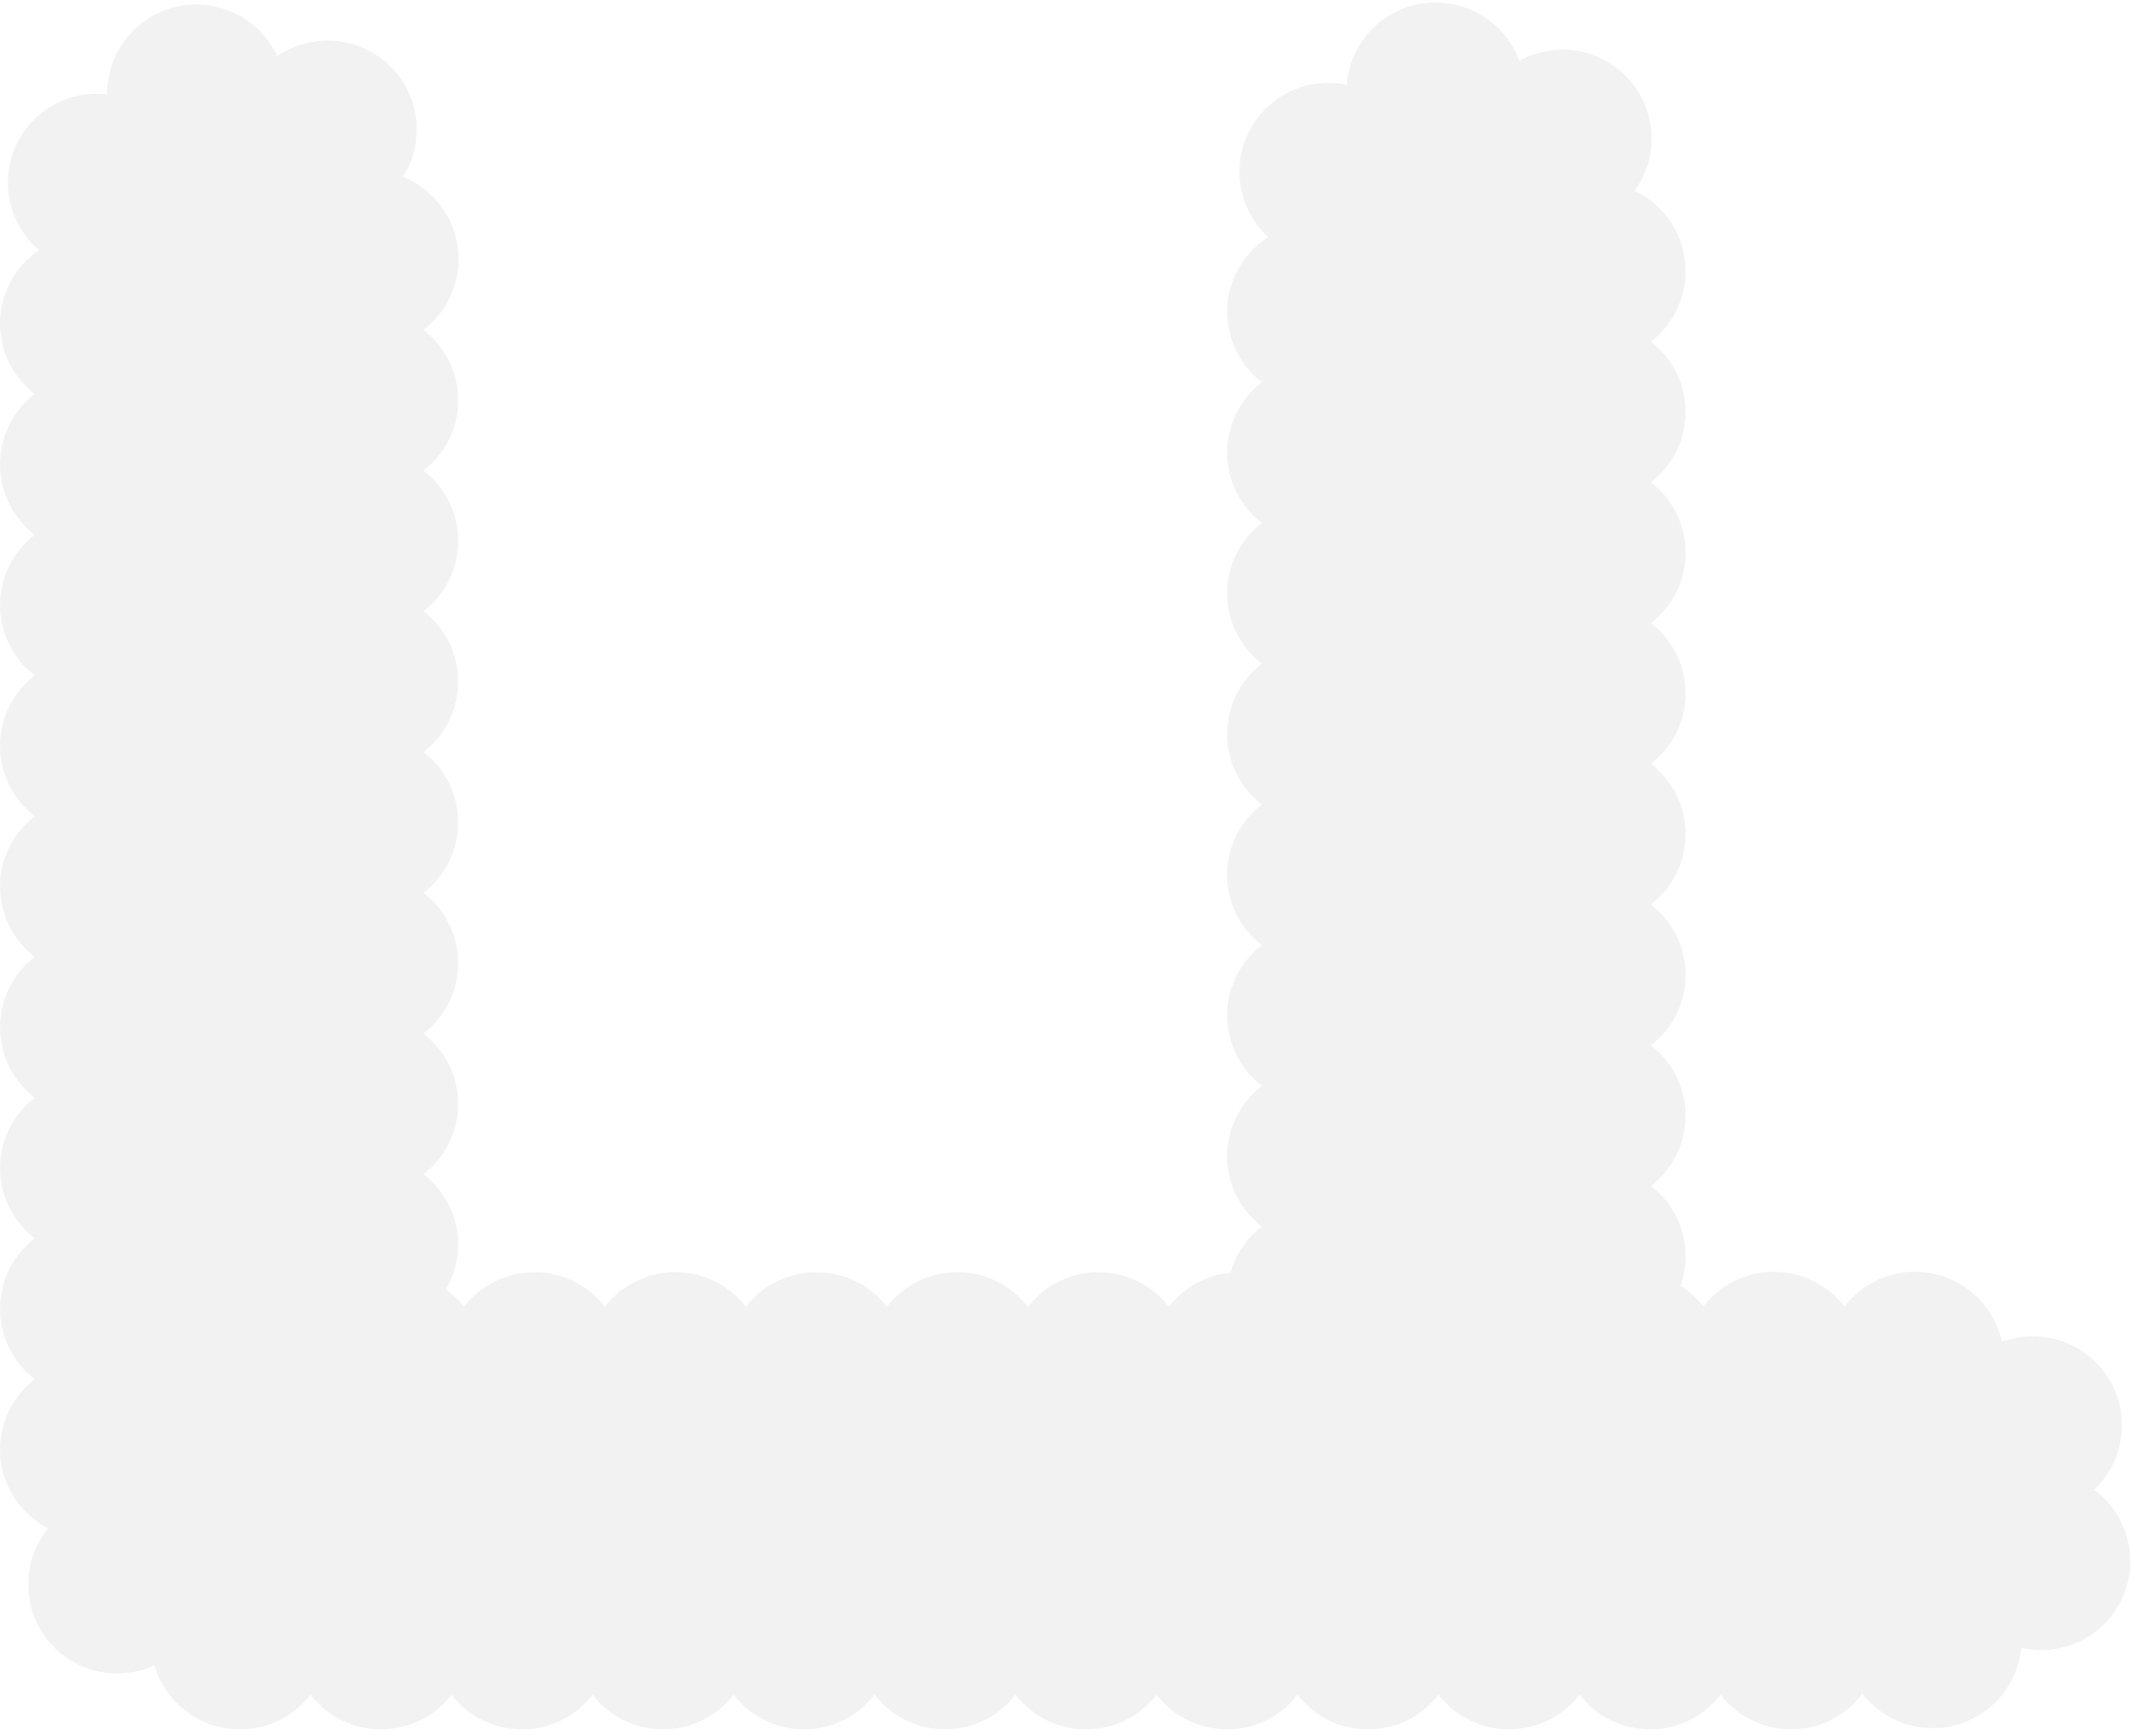
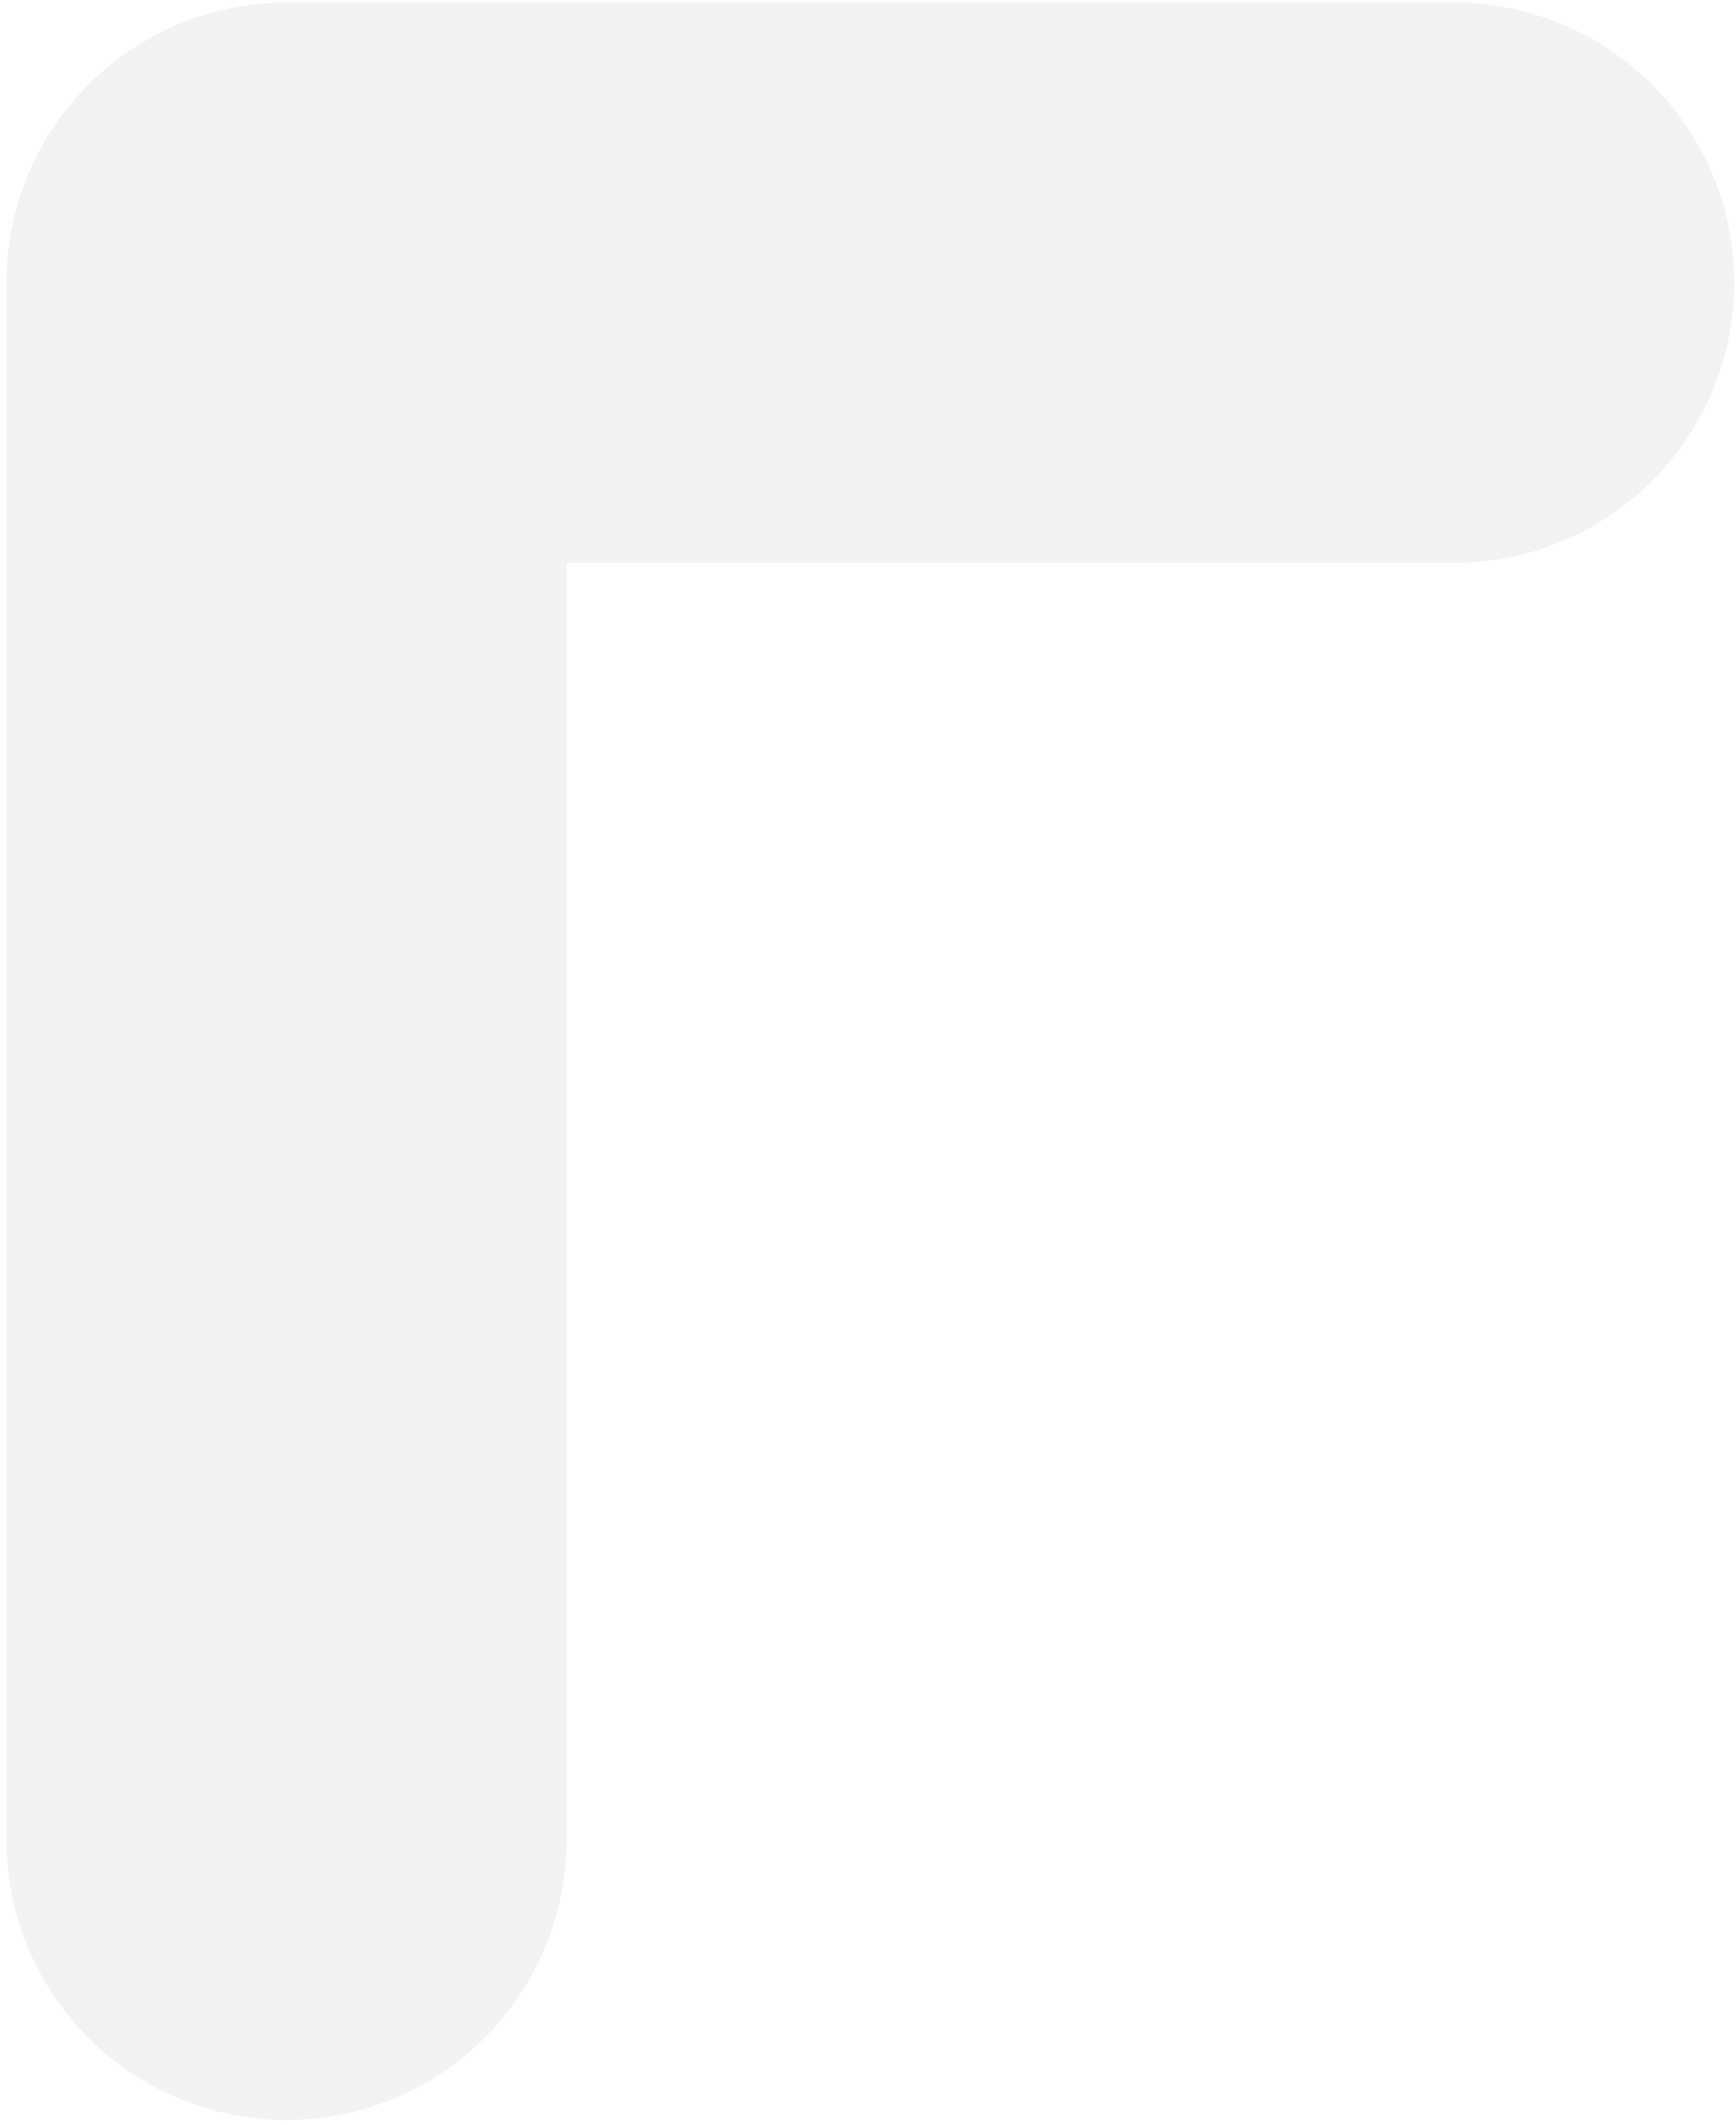
- <svg xmlns="http://www.w3.org/2000/svg" width="343" height="279" viewBox="0 0 343 279" fill="none">
-   <path d="M336.601 239.489C338.992 237.222 340.527 234.201 340.946 230.936C341.365 227.67 340.642 224.361 338.9 221.565C337.158 218.77 334.503 216.66 331.383 215.593C328.263 214.525 324.87 214.564 321.776 215.703C321.198 213.041 319.87 210.599 317.948 208.666C316.026 206.732 313.591 205.387 310.928 204.789C308.266 204.192 305.488 204.366 302.922 205.292C300.356 206.218 298.108 207.857 296.444 210.016C295.11 208.283 293.394 206.88 291.429 205.914C289.465 204.948 287.304 204.445 285.114 204.445C282.924 204.445 280.764 204.948 278.799 205.914C276.835 206.88 275.119 208.283 273.784 210.016C272.764 208.701 271.523 207.572 270.116 206.679C271.12 203.847 271.199 200.771 270.343 197.891C269.487 195.011 267.739 192.476 265.35 190.649C267.086 189.317 268.493 187.604 269.46 185.643C270.428 183.682 270.931 181.525 270.931 179.34C270.931 177.154 270.428 174.997 269.46 173.036C268.493 171.075 267.086 169.363 265.35 168.03C267.086 166.698 268.493 164.984 269.46 163.023C270.428 161.061 270.931 158.904 270.931 156.718C270.931 154.531 270.428 152.374 269.46 150.413C268.493 148.451 267.086 146.738 265.35 145.405C267.086 144.073 268.493 142.36 269.46 140.399C270.428 138.438 270.931 136.282 270.931 134.096C270.931 131.91 270.428 129.753 269.46 127.792C268.493 125.831 267.086 124.119 265.35 122.787C267.086 121.454 268.493 119.74 269.46 117.779C270.428 115.817 270.931 113.66 270.931 111.474C270.931 109.287 270.428 107.13 269.46 105.169C268.493 103.207 267.086 101.494 265.35 100.161C267.086 98.829 268.493 97.116 269.46 95.155C270.428 93.195 270.931 91.038 270.931 88.852C270.931 86.666 270.428 84.51 269.46 82.549C268.493 80.588 267.086 78.875 265.35 77.543C267.086 76.21 268.493 74.497 269.46 72.535C270.428 70.574 270.931 68.416 270.931 66.23C270.931 64.044 270.428 61.886 269.46 59.925C268.493 57.964 267.086 56.25 265.35 54.917C267.293 53.425 268.819 51.459 269.782 49.208C270.744 46.958 271.111 44.498 270.847 42.065C270.583 39.632 269.698 37.307 268.275 35.315C266.852 33.322 264.94 31.727 262.722 30.684C264.639 28.052 265.598 24.846 265.442 21.596C265.286 18.346 264.023 15.246 261.863 12.809C259.703 10.372 256.774 8.743 253.561 8.193C250.348 7.643 247.043 8.203 244.192 9.782C243.067 6.716 240.924 4.127 238.12 2.445C235.315 0.763 232.019 0.09 228.779 0.537C225.538 0.984 222.549 2.525 220.307 4.903C218.065 7.281 216.706 10.353 216.456 13.609C213.388 12.971 210.195 13.354 207.367 14.701C204.539 16.048 202.231 18.284 200.798 21.066C199.366 23.848 198.887 27.022 199.435 30.102C199.983 33.182 201.528 35.997 203.834 38.116C201.9 39.35 200.293 41.031 199.148 43.016C198.003 45.001 197.353 47.233 197.255 49.521C197.156 51.81 197.612 54.089 198.582 56.165C199.552 58.24 201.009 60.053 202.83 61.448C201.091 62.779 199.682 64.492 198.713 66.453C197.744 68.415 197.239 70.573 197.239 72.76C197.239 74.948 197.744 77.106 198.713 79.067C199.682 81.029 201.091 82.742 202.83 84.073C201.091 85.404 199.683 87.116 198.713 89.077C197.744 91.038 197.239 93.195 197.239 95.382C197.239 97.569 197.744 99.727 198.713 101.688C199.683 103.649 201.091 105.361 202.83 106.691C201.091 108.023 199.682 109.735 198.713 111.697C197.744 113.659 197.239 115.817 197.239 118.004C197.239 120.192 197.744 122.35 198.713 124.311C199.682 126.273 201.091 127.986 202.83 129.317C201.091 130.647 199.683 132.36 198.713 134.321C197.744 136.282 197.239 138.439 197.239 140.626C197.239 142.813 197.744 144.97 198.713 146.932C199.683 148.893 201.091 150.605 202.83 151.935C201.091 153.266 199.682 154.979 198.713 156.941C197.744 158.903 197.239 161.061 197.239 163.248C197.239 165.435 197.744 167.593 198.713 169.555C199.682 171.517 201.091 173.23 202.83 174.561C201.091 175.891 199.683 177.603 198.713 179.564C197.744 181.526 197.239 183.683 197.239 185.87C197.239 188.057 197.744 190.214 198.713 192.175C199.683 194.136 201.091 195.849 202.83 197.179C200.394 199.04 198.622 201.632 197.775 204.574C195.838 204.77 193.961 205.359 192.26 206.304C190.558 207.25 189.069 208.533 187.882 210.074C186.547 208.341 184.83 206.937 182.865 205.971C180.9 205.005 178.739 204.503 176.549 204.503C174.358 204.503 172.197 205.005 170.232 205.971C168.267 206.937 166.551 208.341 165.215 210.074C163.881 208.341 162.165 206.937 160.2 205.971C158.236 205.005 156.075 204.503 153.885 204.503C151.695 204.503 149.535 205.005 147.57 205.971C145.606 206.937 143.89 208.341 142.555 210.074C141.22 208.341 139.504 206.937 137.538 205.971C135.573 205.005 133.412 204.503 131.222 204.503C129.031 204.503 126.87 205.005 124.905 205.971C122.94 206.937 121.224 208.341 119.888 210.074C118.554 208.341 116.838 206.937 114.873 205.971C112.909 205.005 110.748 204.503 108.558 204.503C106.369 204.503 104.208 205.005 102.243 205.971C100.279 206.937 98.563 208.341 97.229 210.074C95.893 208.341 94.177 206.937 92.212 205.971C90.247 205.005 88.085 204.503 85.895 204.503C83.705 204.503 81.543 205.005 79.578 205.971C77.613 206.937 75.897 208.341 74.561 210.074C73.734 209.014 72.762 208.075 71.673 207.284C73.44 204.289 74.047 200.752 73.382 197.34C72.718 193.928 70.825 190.876 68.063 188.76C69.799 187.428 71.205 185.715 72.173 183.755C73.14 181.794 73.644 179.637 73.644 177.451C73.644 175.265 73.14 173.109 72.173 171.148C71.205 169.187 69.799 167.474 68.063 166.142C69.799 164.809 71.205 163.096 72.173 161.134C73.141 159.173 73.644 157.016 73.644 154.829C73.644 152.643 73.141 150.486 72.173 148.524C71.205 146.563 69.799 144.849 68.063 143.516C69.799 142.184 71.205 140.47 72.173 138.509C73.141 136.547 73.644 134.39 73.644 132.204C73.644 130.017 73.141 127.86 72.173 125.899C71.205 123.937 69.799 122.224 68.063 120.891C69.799 119.559 71.205 117.846 72.173 115.885C73.14 113.924 73.644 111.768 73.644 109.582C73.644 107.396 73.14 105.239 72.173 103.278C71.205 101.318 69.799 99.605 68.063 98.273C69.799 96.94 71.205 95.226 72.173 93.265C73.141 91.303 73.644 89.146 73.644 86.96C73.644 84.773 73.141 82.616 72.173 80.655C71.205 78.693 69.799 76.98 68.063 75.647C69.799 74.315 71.205 72.602 72.173 70.641C73.14 68.681 73.644 66.524 73.644 64.338C73.644 62.152 73.14 59.995 72.173 58.035C71.205 56.074 69.799 54.361 68.063 53.029C70.073 51.502 71.643 49.471 72.612 47.143C73.582 44.815 73.917 42.272 73.583 39.772C73.25 37.273 72.259 34.906 70.712 32.912C69.166 30.919 67.118 29.369 64.777 28.421C66.533 25.638 67.273 22.335 66.873 19.07C66.473 15.805 64.957 12.777 62.58 10.498C60.204 8.219 57.112 6.828 53.828 6.56C50.544 6.292 47.267 7.162 44.551 9.025C43.177 6.057 40.825 3.649 37.888 2.203C34.95 0.756 31.605 0.358 28.409 1.076C25.214 1.793 22.361 3.583 20.328 6.146C18.294 8.708 17.202 11.889 17.233 15.159C14.186 14.803 11.105 15.435 8.445 16.96C5.785 18.485 3.686 20.823 2.458 23.63C1.229 26.436 0.937 29.561 1.624 32.546C2.311 35.531 3.94 38.216 6.272 40.206C4.4 41.475 2.856 43.169 1.767 45.149C0.679 47.129 0.076 49.339 0.009 51.596C-0.058 53.854 0.413 56.095 1.382 58.136C2.352 60.177 3.792 61.959 5.586 63.336C3.849 64.669 2.443 66.382 1.475 68.344C0.508 70.305 0.004 72.463 0.004 74.649C0.004 76.835 0.508 78.993 1.475 80.954C2.443 82.915 3.849 84.629 5.586 85.962C3.849 87.294 2.443 89.007 1.475 90.967C0.508 92.928 0.004 95.085 0.004 97.271C0.004 99.457 0.508 101.613 1.475 103.574C2.443 105.535 3.849 107.248 5.586 108.58C3.849 109.913 2.443 111.626 1.475 113.588C0.508 115.549 0.004 117.706 0.004 119.893C0.004 122.079 0.508 124.236 1.475 126.198C2.443 128.159 3.849 129.872 5.586 131.205C3.849 132.538 2.443 134.25 1.475 136.211C0.508 138.172 0.004 140.329 0.004 142.515C0.004 144.7 0.508 146.857 1.475 148.818C2.443 150.779 3.849 152.492 5.586 153.824C3.849 155.157 2.443 156.87 1.475 158.831C0.508 160.793 0.004 162.95 0.004 165.136C0.004 167.323 0.508 169.48 1.475 171.442C2.443 173.403 3.849 175.116 5.586 176.449C3.849 177.782 2.443 179.495 1.475 181.457C0.508 183.418 0.004 185.576 0.004 187.762C0.004 189.948 0.508 192.106 1.475 194.067C2.443 196.028 3.849 197.742 5.586 199.075C3.849 200.407 2.443 202.12 1.475 204.08C0.508 206.041 0.004 208.198 0.004 210.384C0.004 212.57 0.508 214.726 1.475 216.687C2.443 218.648 3.849 220.361 5.586 221.693C3.678 223.159 2.172 225.082 1.207 227.284C0.242 229.485 -0.151 231.894 0.065 234.288C0.281 236.681 1.099 238.982 2.443 240.976C3.786 242.97 5.613 244.593 7.752 245.695C5.709 248.199 4.575 251.319 4.536 254.548C4.496 257.776 5.553 260.923 7.534 263.476C9.516 266.028 12.304 267.836 15.446 268.605C18.588 269.373 21.898 269.057 24.837 267.708C25.576 270.24 27.004 272.519 28.961 274.291C30.918 276.064 33.328 277.261 35.925 277.75C38.522 278.238 41.204 278 43.673 277.061C46.143 276.122 48.303 274.519 49.916 272.429C51.251 274.162 52.966 275.566 54.931 276.532C56.895 277.498 59.056 278 61.246 278C63.436 278 65.596 277.498 67.561 276.532C69.525 275.566 71.241 274.162 72.576 272.429C73.911 274.162 75.628 275.566 77.593 276.532C79.558 277.498 81.719 278 83.909 278C86.1 278 88.261 277.498 90.226 276.532C92.191 275.566 93.907 274.162 95.243 272.429C96.577 274.162 98.293 275.566 100.258 276.532C102.222 277.498 104.383 278 106.573 278C108.763 278 110.923 277.498 112.888 276.532C114.852 275.566 116.568 274.162 117.903 272.429C119.238 274.162 120.954 275.566 122.919 276.532C124.885 277.498 127.046 278 129.236 278C131.426 278 133.588 277.498 135.553 276.532C137.518 275.566 139.234 274.162 140.57 272.429C141.904 274.162 143.62 275.566 145.584 276.532C147.549 277.498 149.71 278 151.899 278C154.089 278 156.25 277.498 158.214 276.532C160.179 275.566 161.895 274.162 163.229 272.429C164.565 274.162 166.281 275.566 168.246 276.532C170.211 277.498 172.372 278 174.563 278C176.753 278 178.914 277.498 180.88 276.532C182.845 275.566 184.561 274.162 185.896 272.429C187.232 274.162 188.948 275.566 190.913 276.532C192.878 277.498 195.039 278 197.23 278C199.42 278 201.581 277.498 203.547 276.532C205.512 275.566 207.228 274.162 208.563 272.429C209.898 274.162 211.614 275.566 213.578 276.532C215.543 277.498 217.703 278 219.893 278C222.083 278 224.244 277.498 226.208 276.532C228.173 275.566 229.889 274.162 231.223 272.429C232.559 274.162 234.275 275.566 236.24 276.532C238.205 277.498 240.366 278 242.557 278C244.747 278 246.908 277.498 248.873 276.532C250.838 275.566 252.555 274.162 253.89 272.429C255.225 274.162 256.941 275.566 258.905 276.532C260.87 277.498 263.03 278 265.22 278C267.41 278 269.571 277.498 271.535 276.532C273.5 275.566 275.215 274.162 276.55 272.429C277.895 274.176 279.627 275.588 281.61 276.555C283.593 277.522 285.774 278.017 287.981 278.001C290.188 277.986 292.361 277.461 294.331 276.466C296.3 275.472 298.012 274.036 299.333 272.271C301.088 274.531 303.484 276.214 306.208 277.1C308.933 277.986 311.861 278.036 314.614 277.242C317.367 276.449 319.818 274.848 321.65 272.649C323.482 270.449 324.61 267.751 324.888 264.904C328.094 265.637 331.455 265.245 334.406 263.795C337.357 262.345 339.718 259.926 341.092 256.943C342.466 253.96 342.77 250.596 341.952 247.417C341.134 244.237 339.244 241.435 336.601 239.482V239.489Z" fill="#F2F2F2" />
+ <svg xmlns="http://www.w3.org/2000/svg" width="227" height="278" viewBox="0 0 227 278" fill="none">
+   <path d="M226.836 36.984C226.836 46.704 222.976 56.025 216.106 62.898C209.235 69.77 199.916 73.631 190.199 73.631L74.11 73.631L74.11 240.691C74.11 250.41 70.251 259.731 63.38 266.604C56.509 273.477 47.19 277.338 37.473 277.338C27.757 277.338 18.438 273.477 11.567 266.604C4.696 259.731 0.836 250.41 0.836 240.691L0.836 36.984C0.836 27.271 4.691 17.956 11.555 11.084C18.418 4.212 27.727 0.347 37.438 0.338L190.164 0.338C194.978 0.333 199.746 1.277 204.195 3.117C208.644 4.956 212.687 7.655 216.093 11.059C219.499 14.462 222.201 18.503 224.044 22.952C225.888 27.401 226.836 32.169 226.836 36.984V36.984Z" fill="#F2F2F2" />
</svg>
